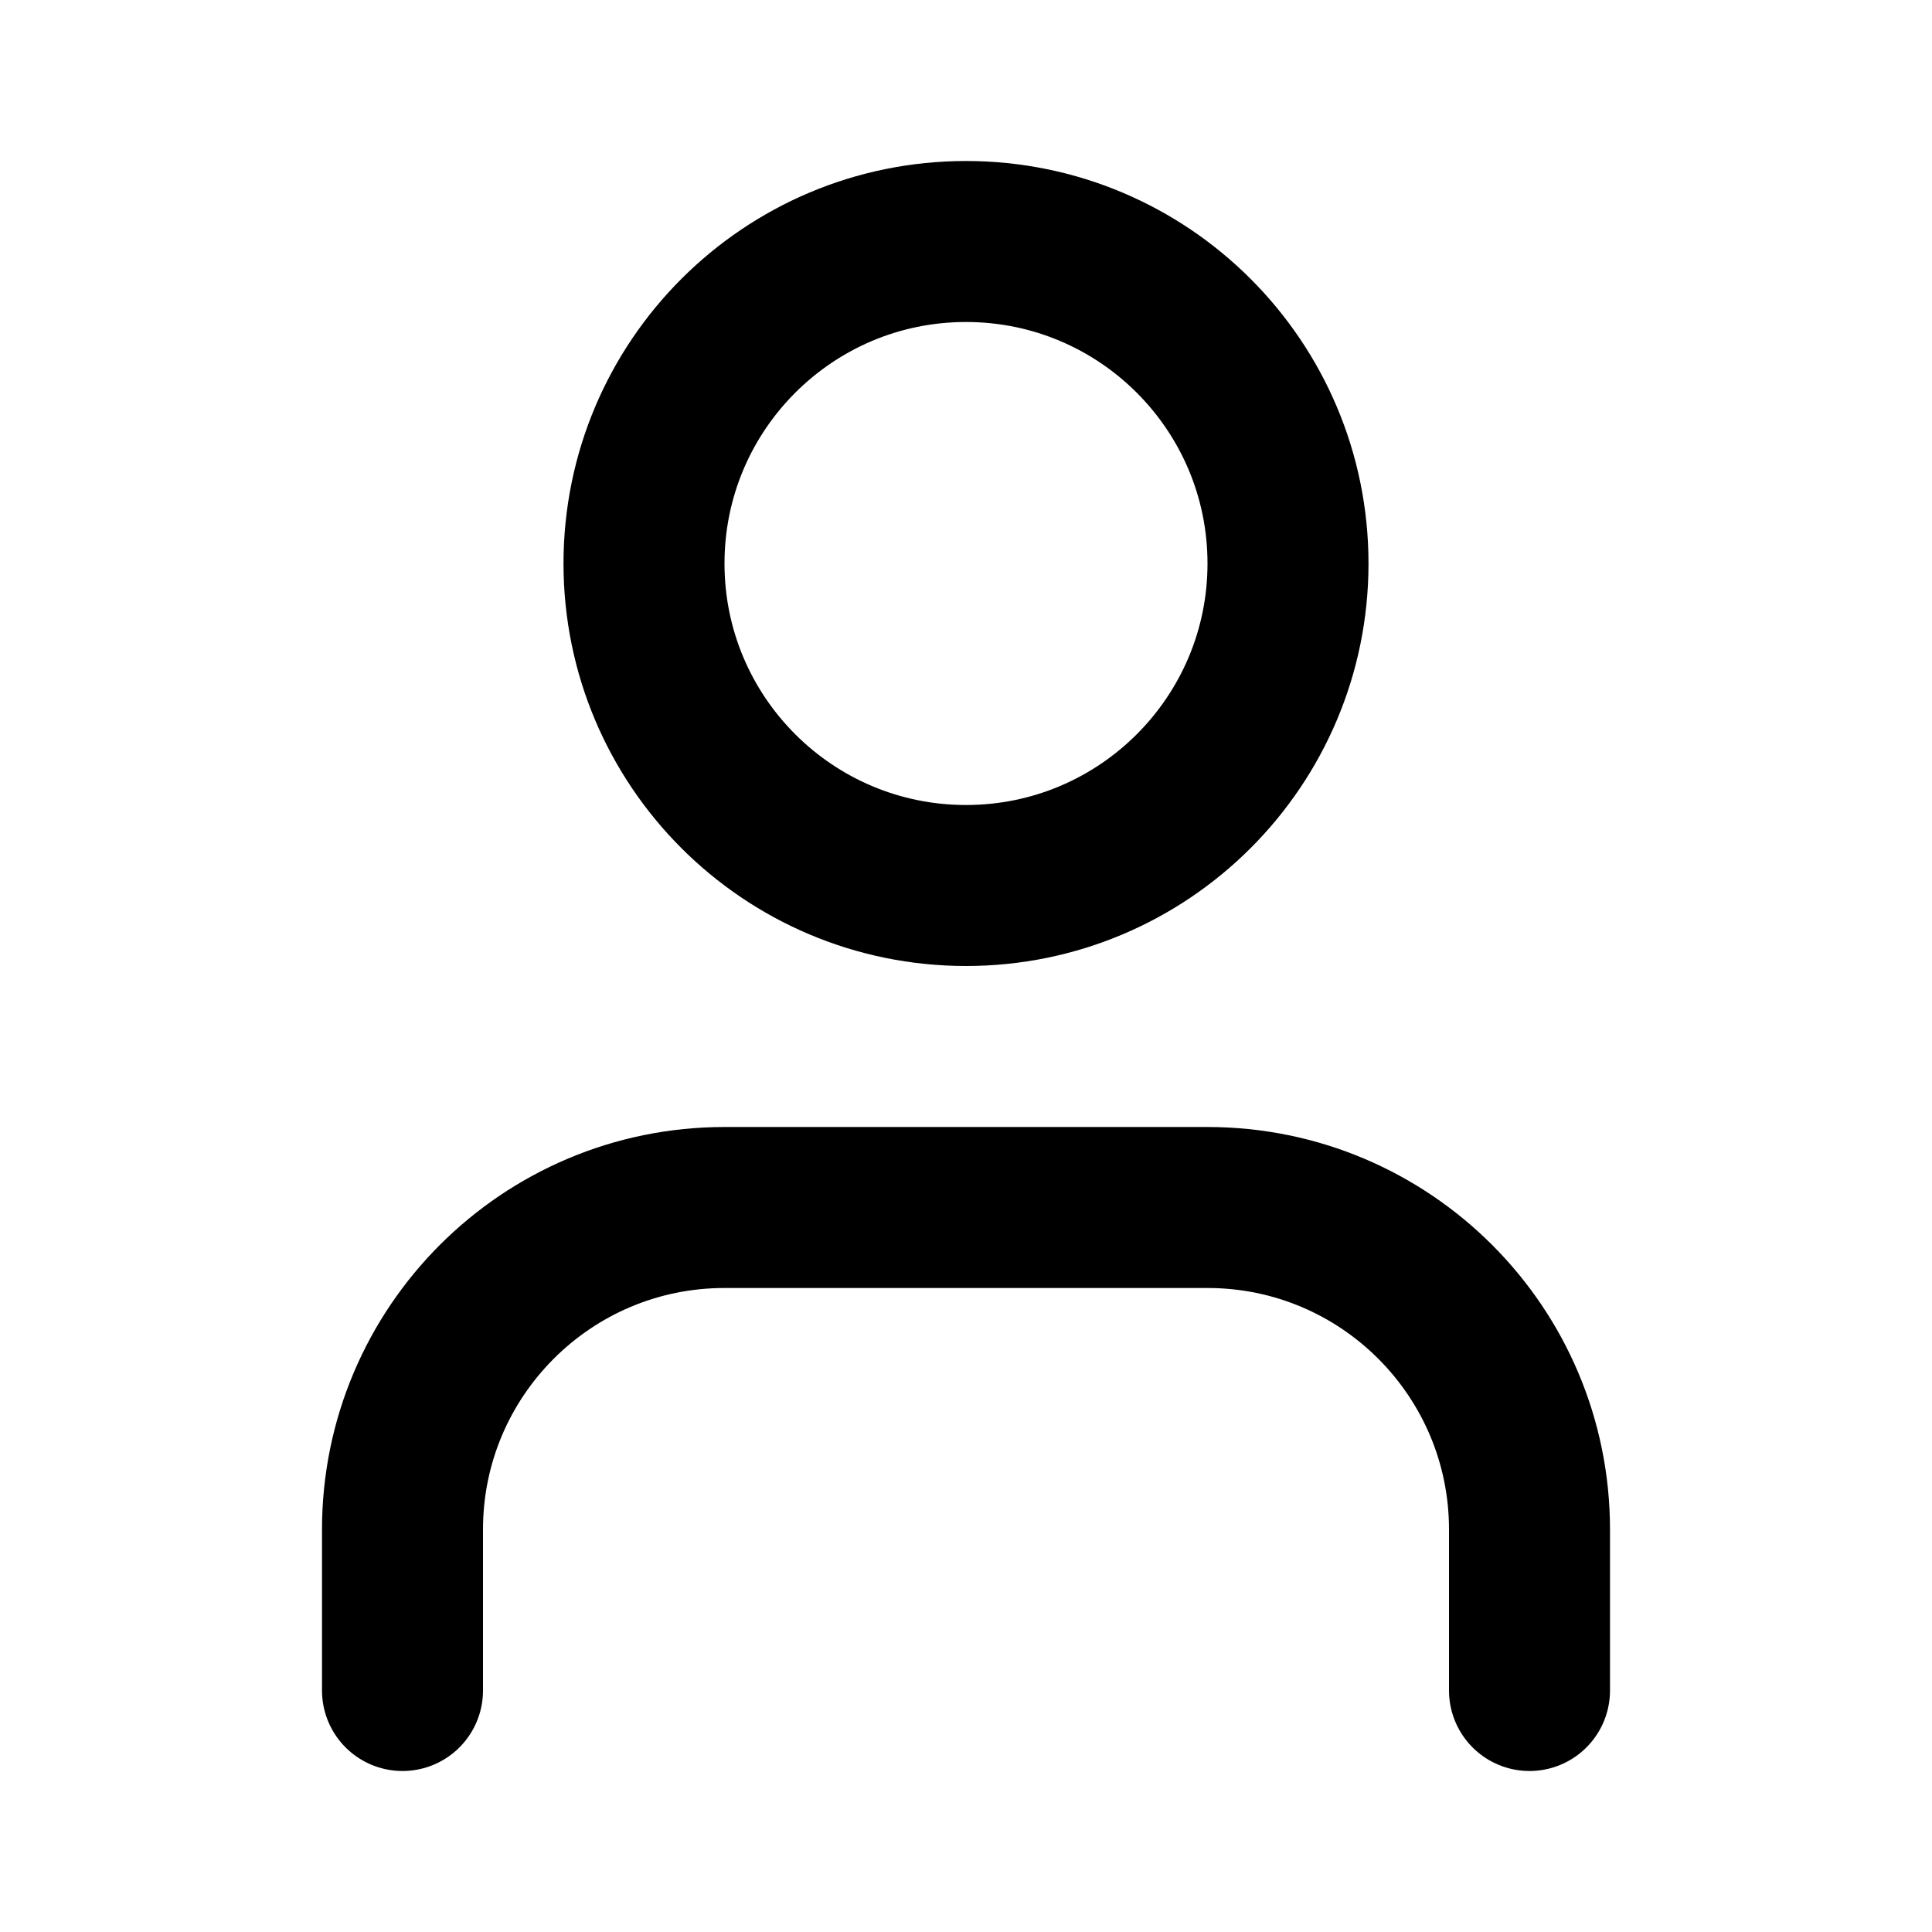
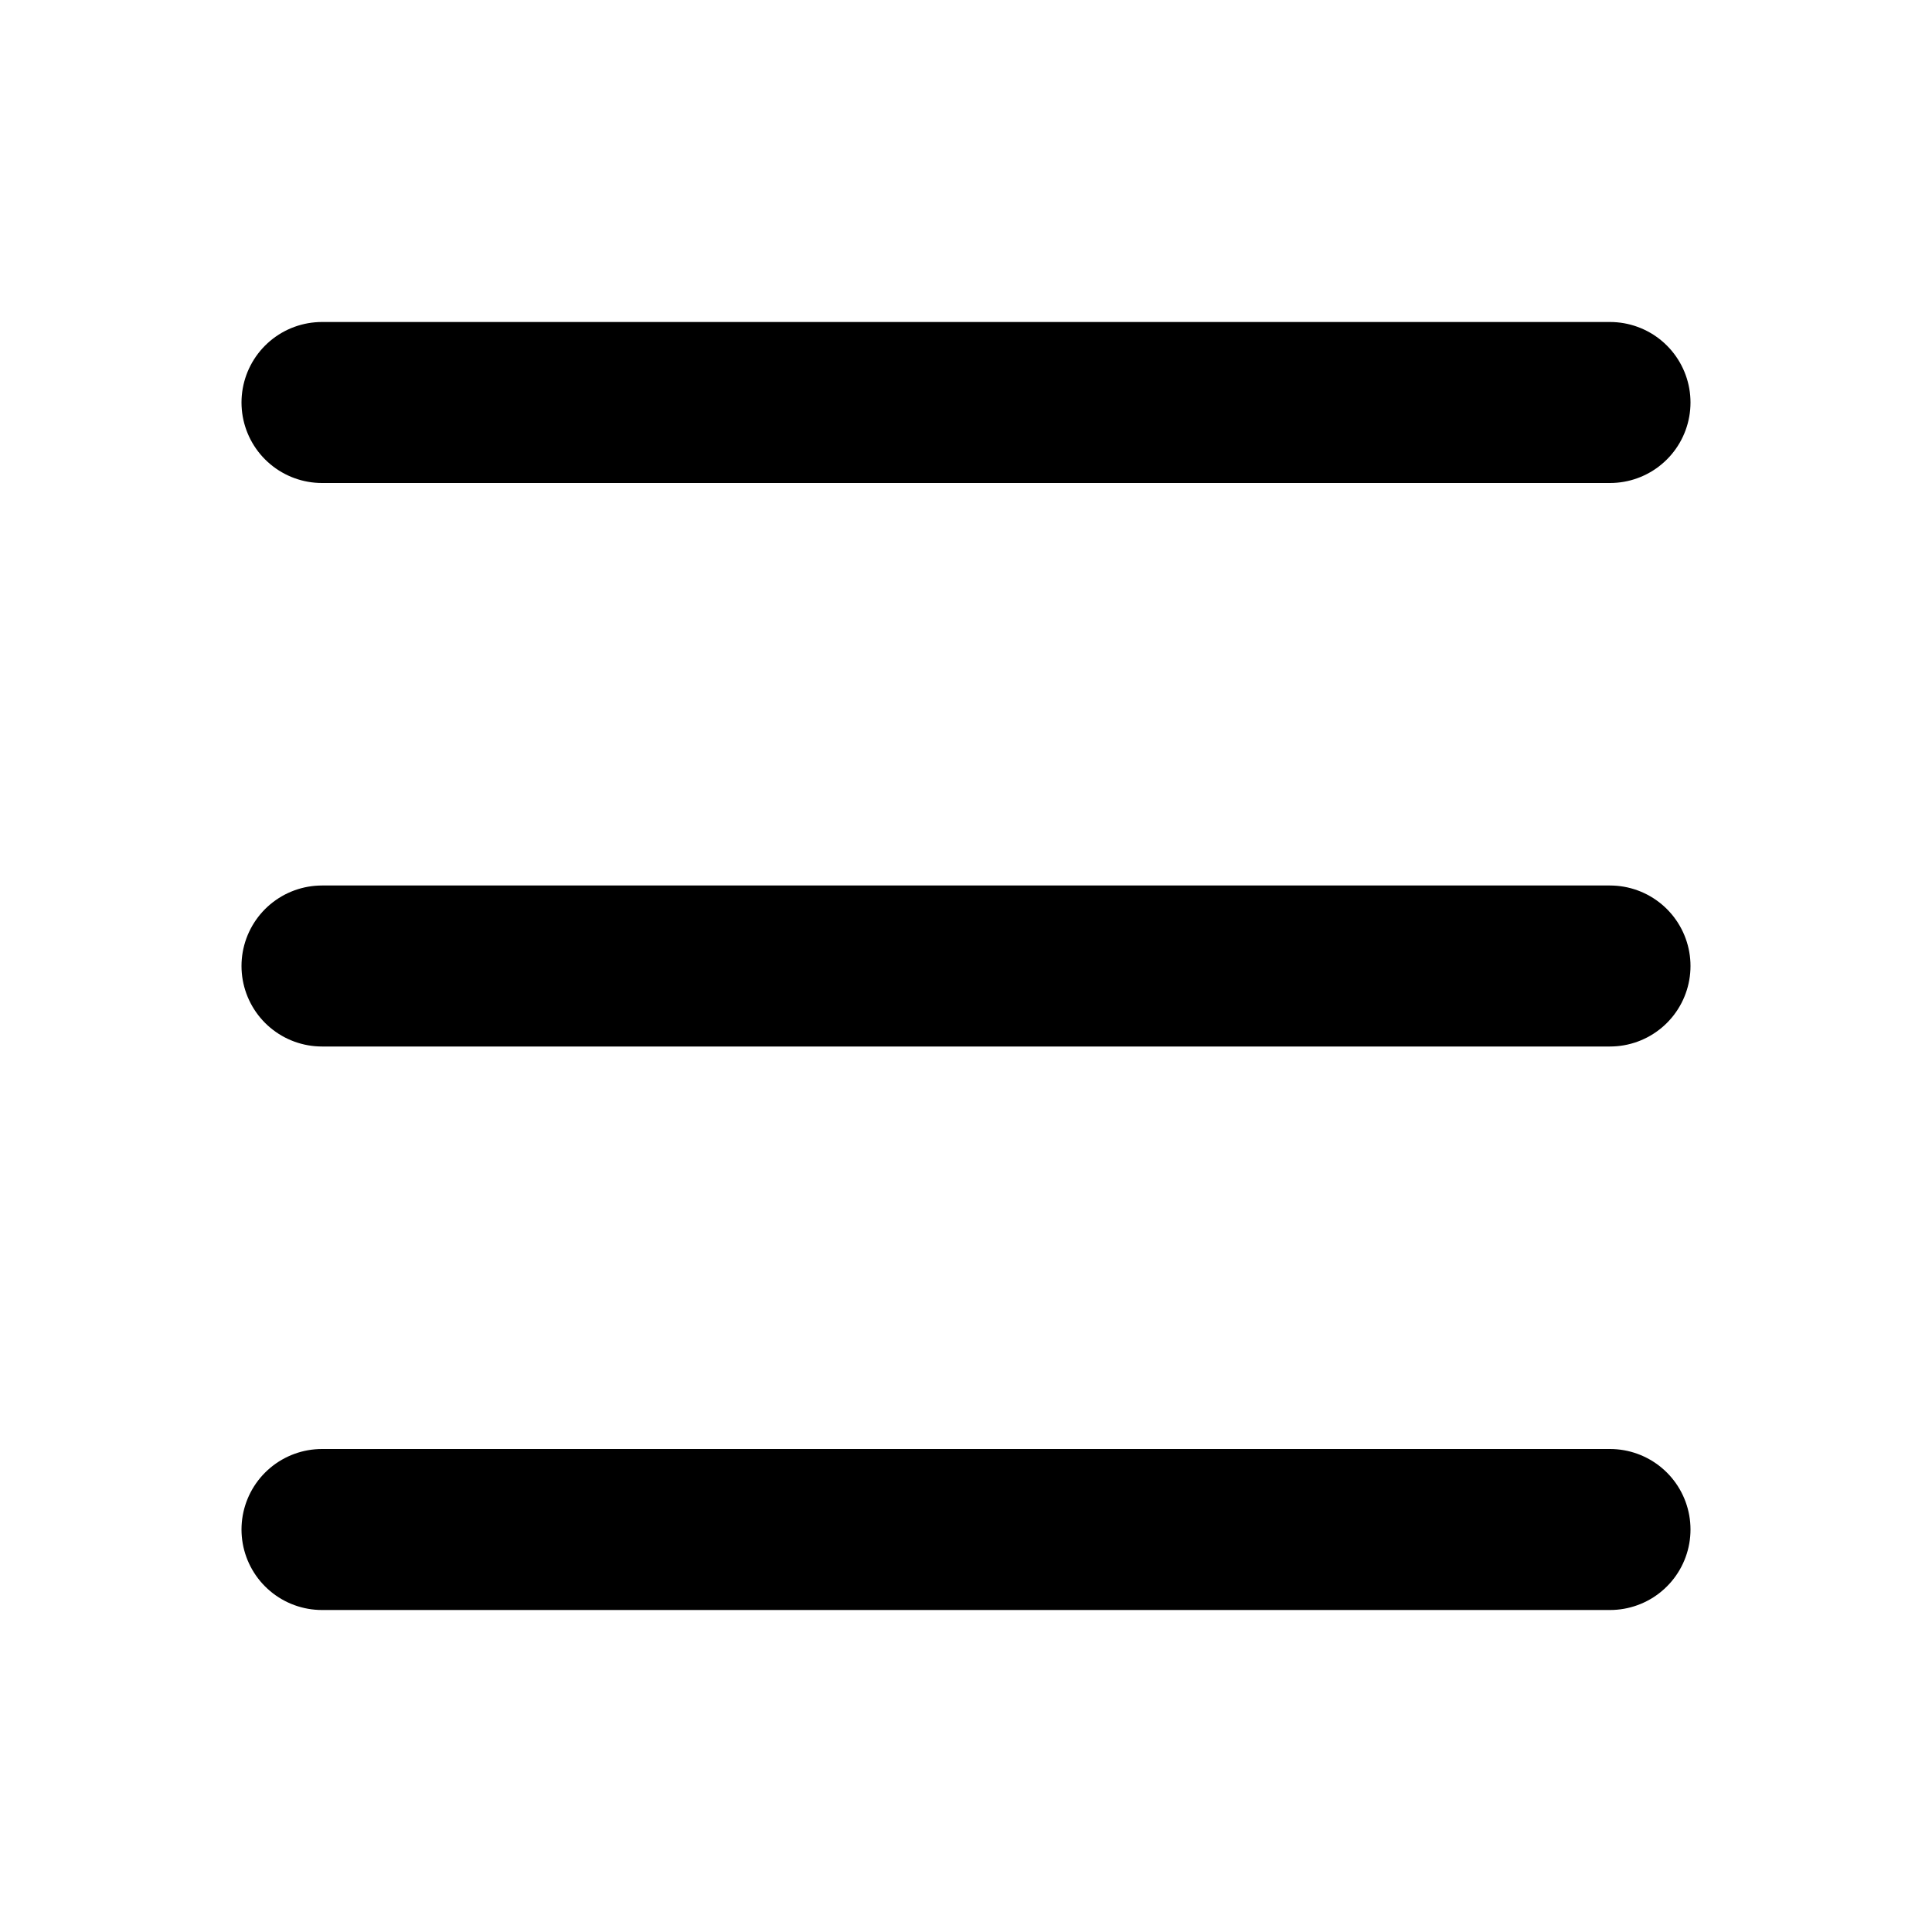
- <svg xmlns="http://www.w3.org/2000/svg" class="lucide lucide-user" width="24" height="24" viewBox="0 0 24 24" fill="none" stroke="currentColor" stroke-width="2" stroke-linecap="round" stroke-linejoin="round">
-   <path d="M19 21v-2a4 4 0 0 0-4-4H9a4 4 0 0 0-4 4v2" />
-   <circle cx="12" cy="7" r="4" />
+ <svg xmlns="http://www.w3.org/2000/svg" class="lucide lucide-menu" width="24" height="24" viewBox="0 0 24 24" fill="none" stroke="currentColor" stroke-width="2" stroke-linecap="round" stroke-linejoin="round">
+   <path d="M4 5h16" />
+   <path d="M4 12h16" />
+   <path d="M4 19h16" />
</svg>
